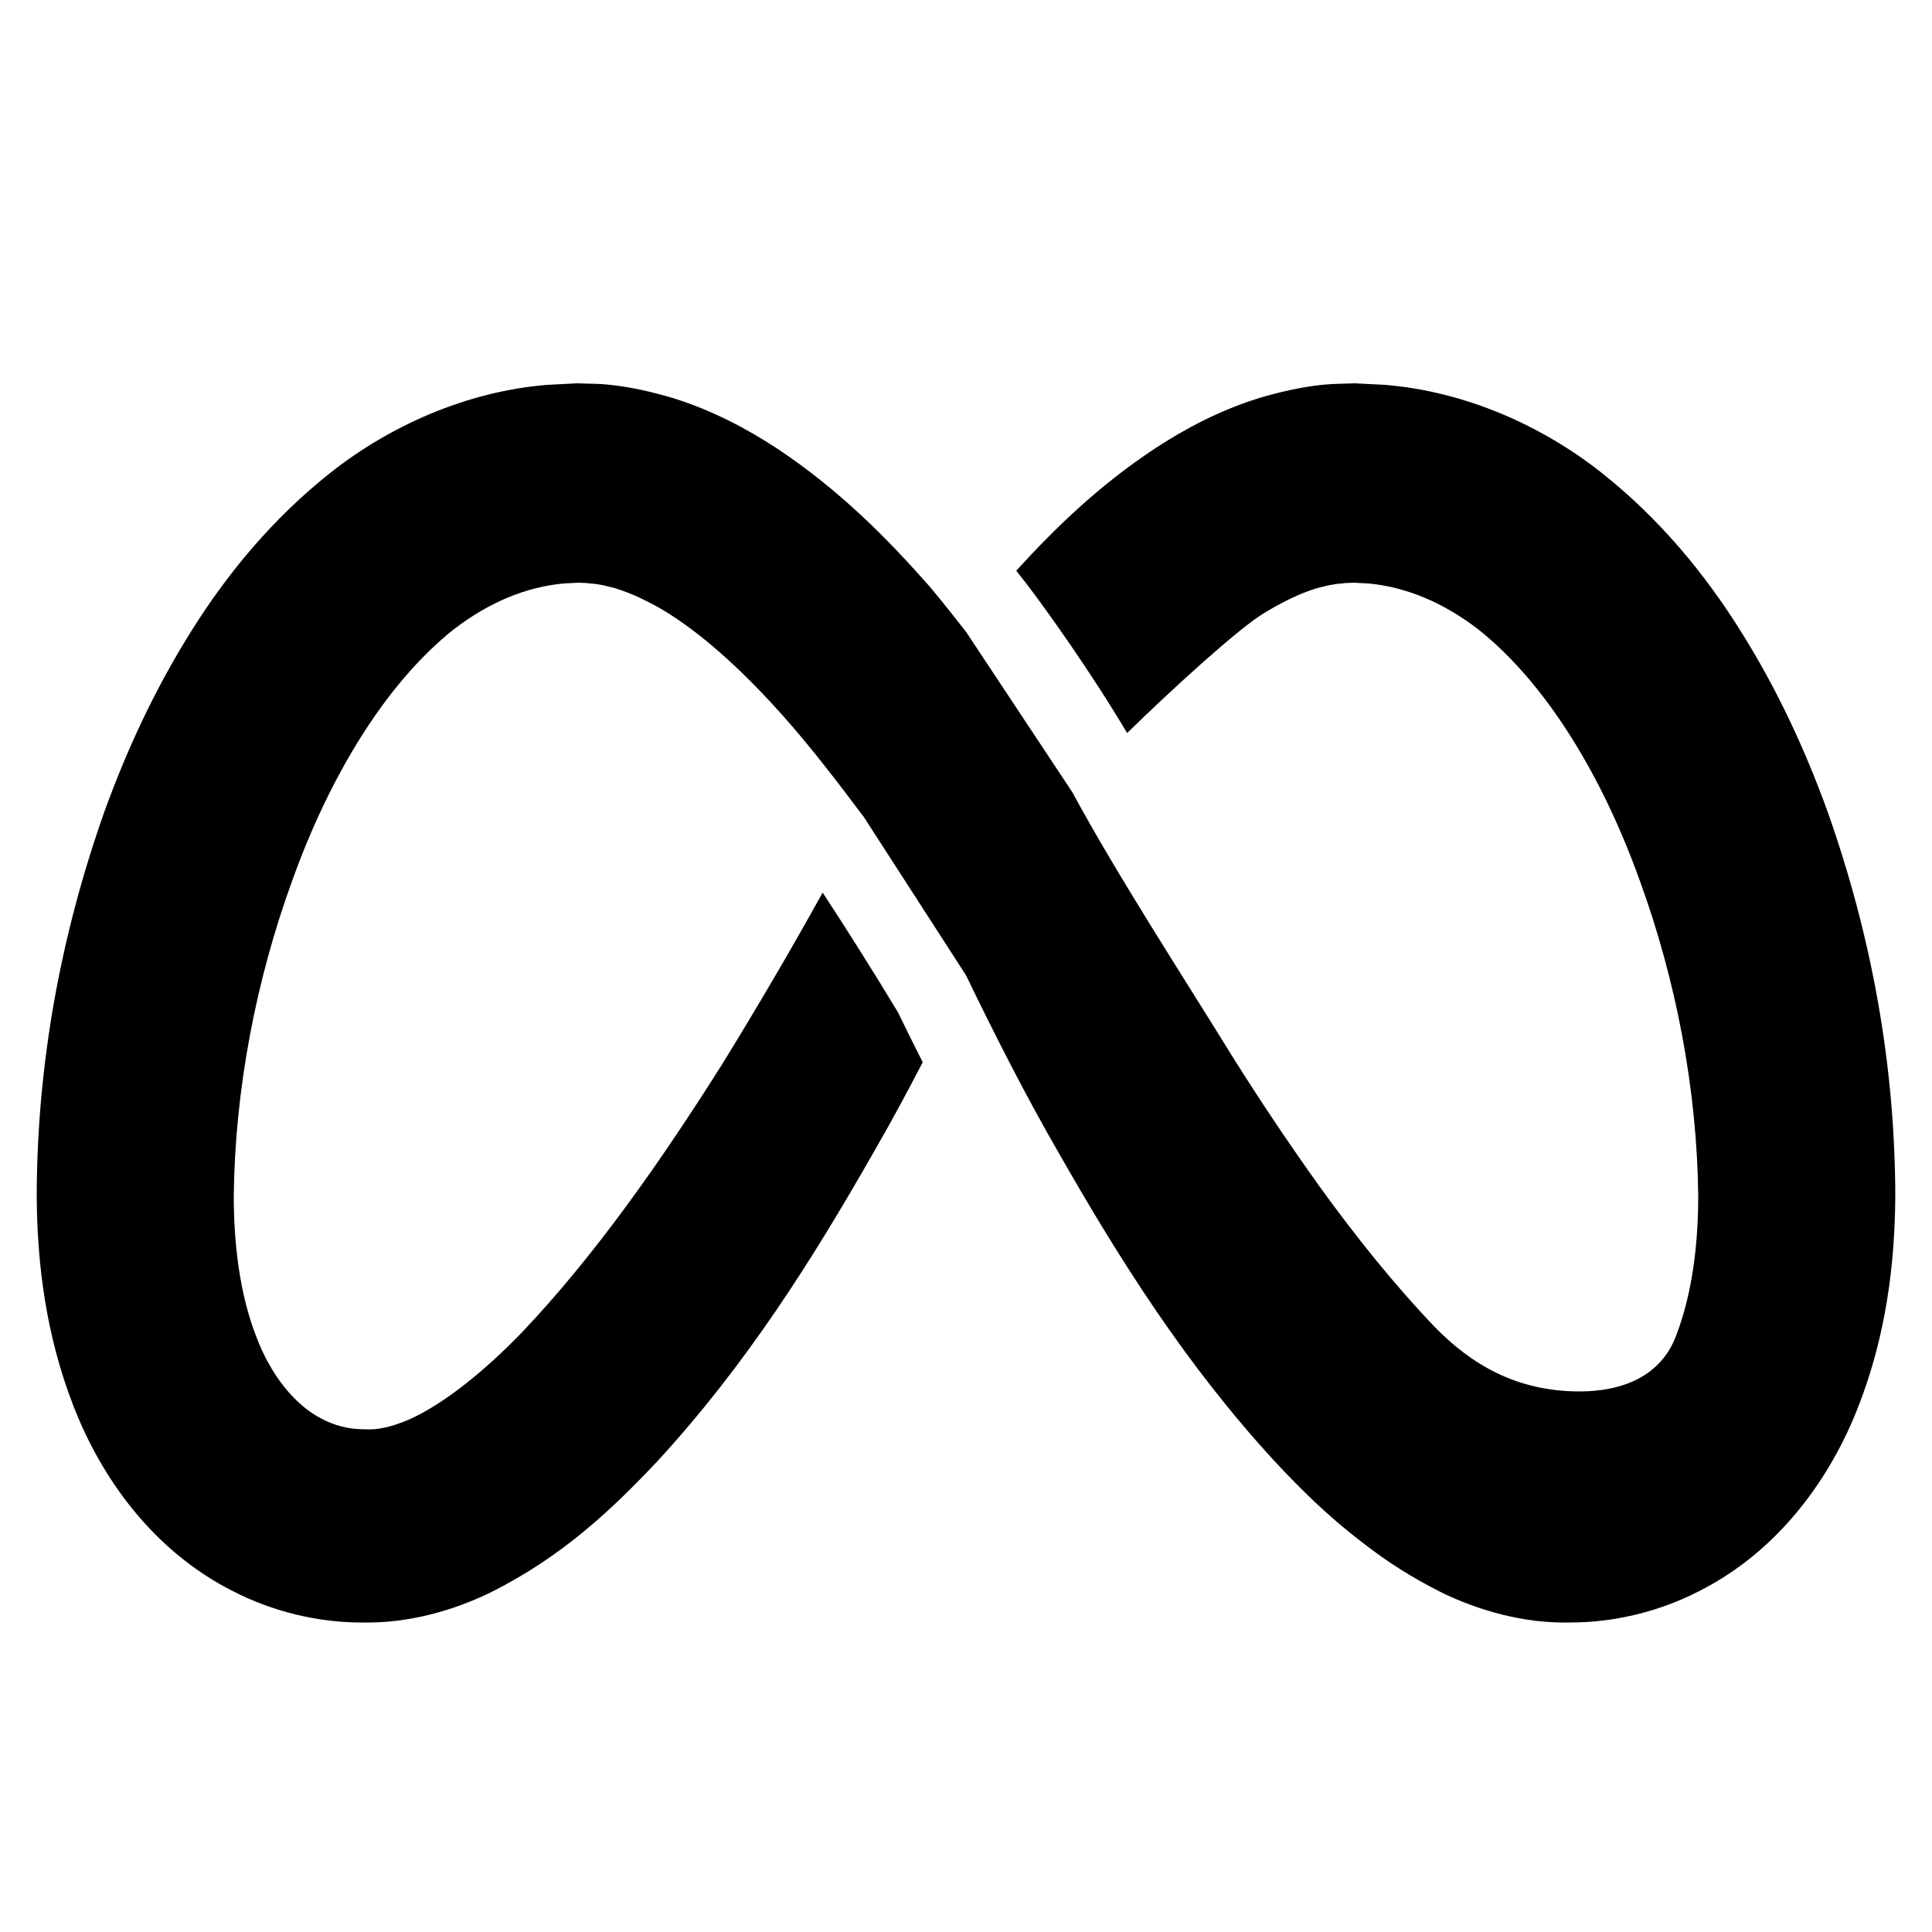
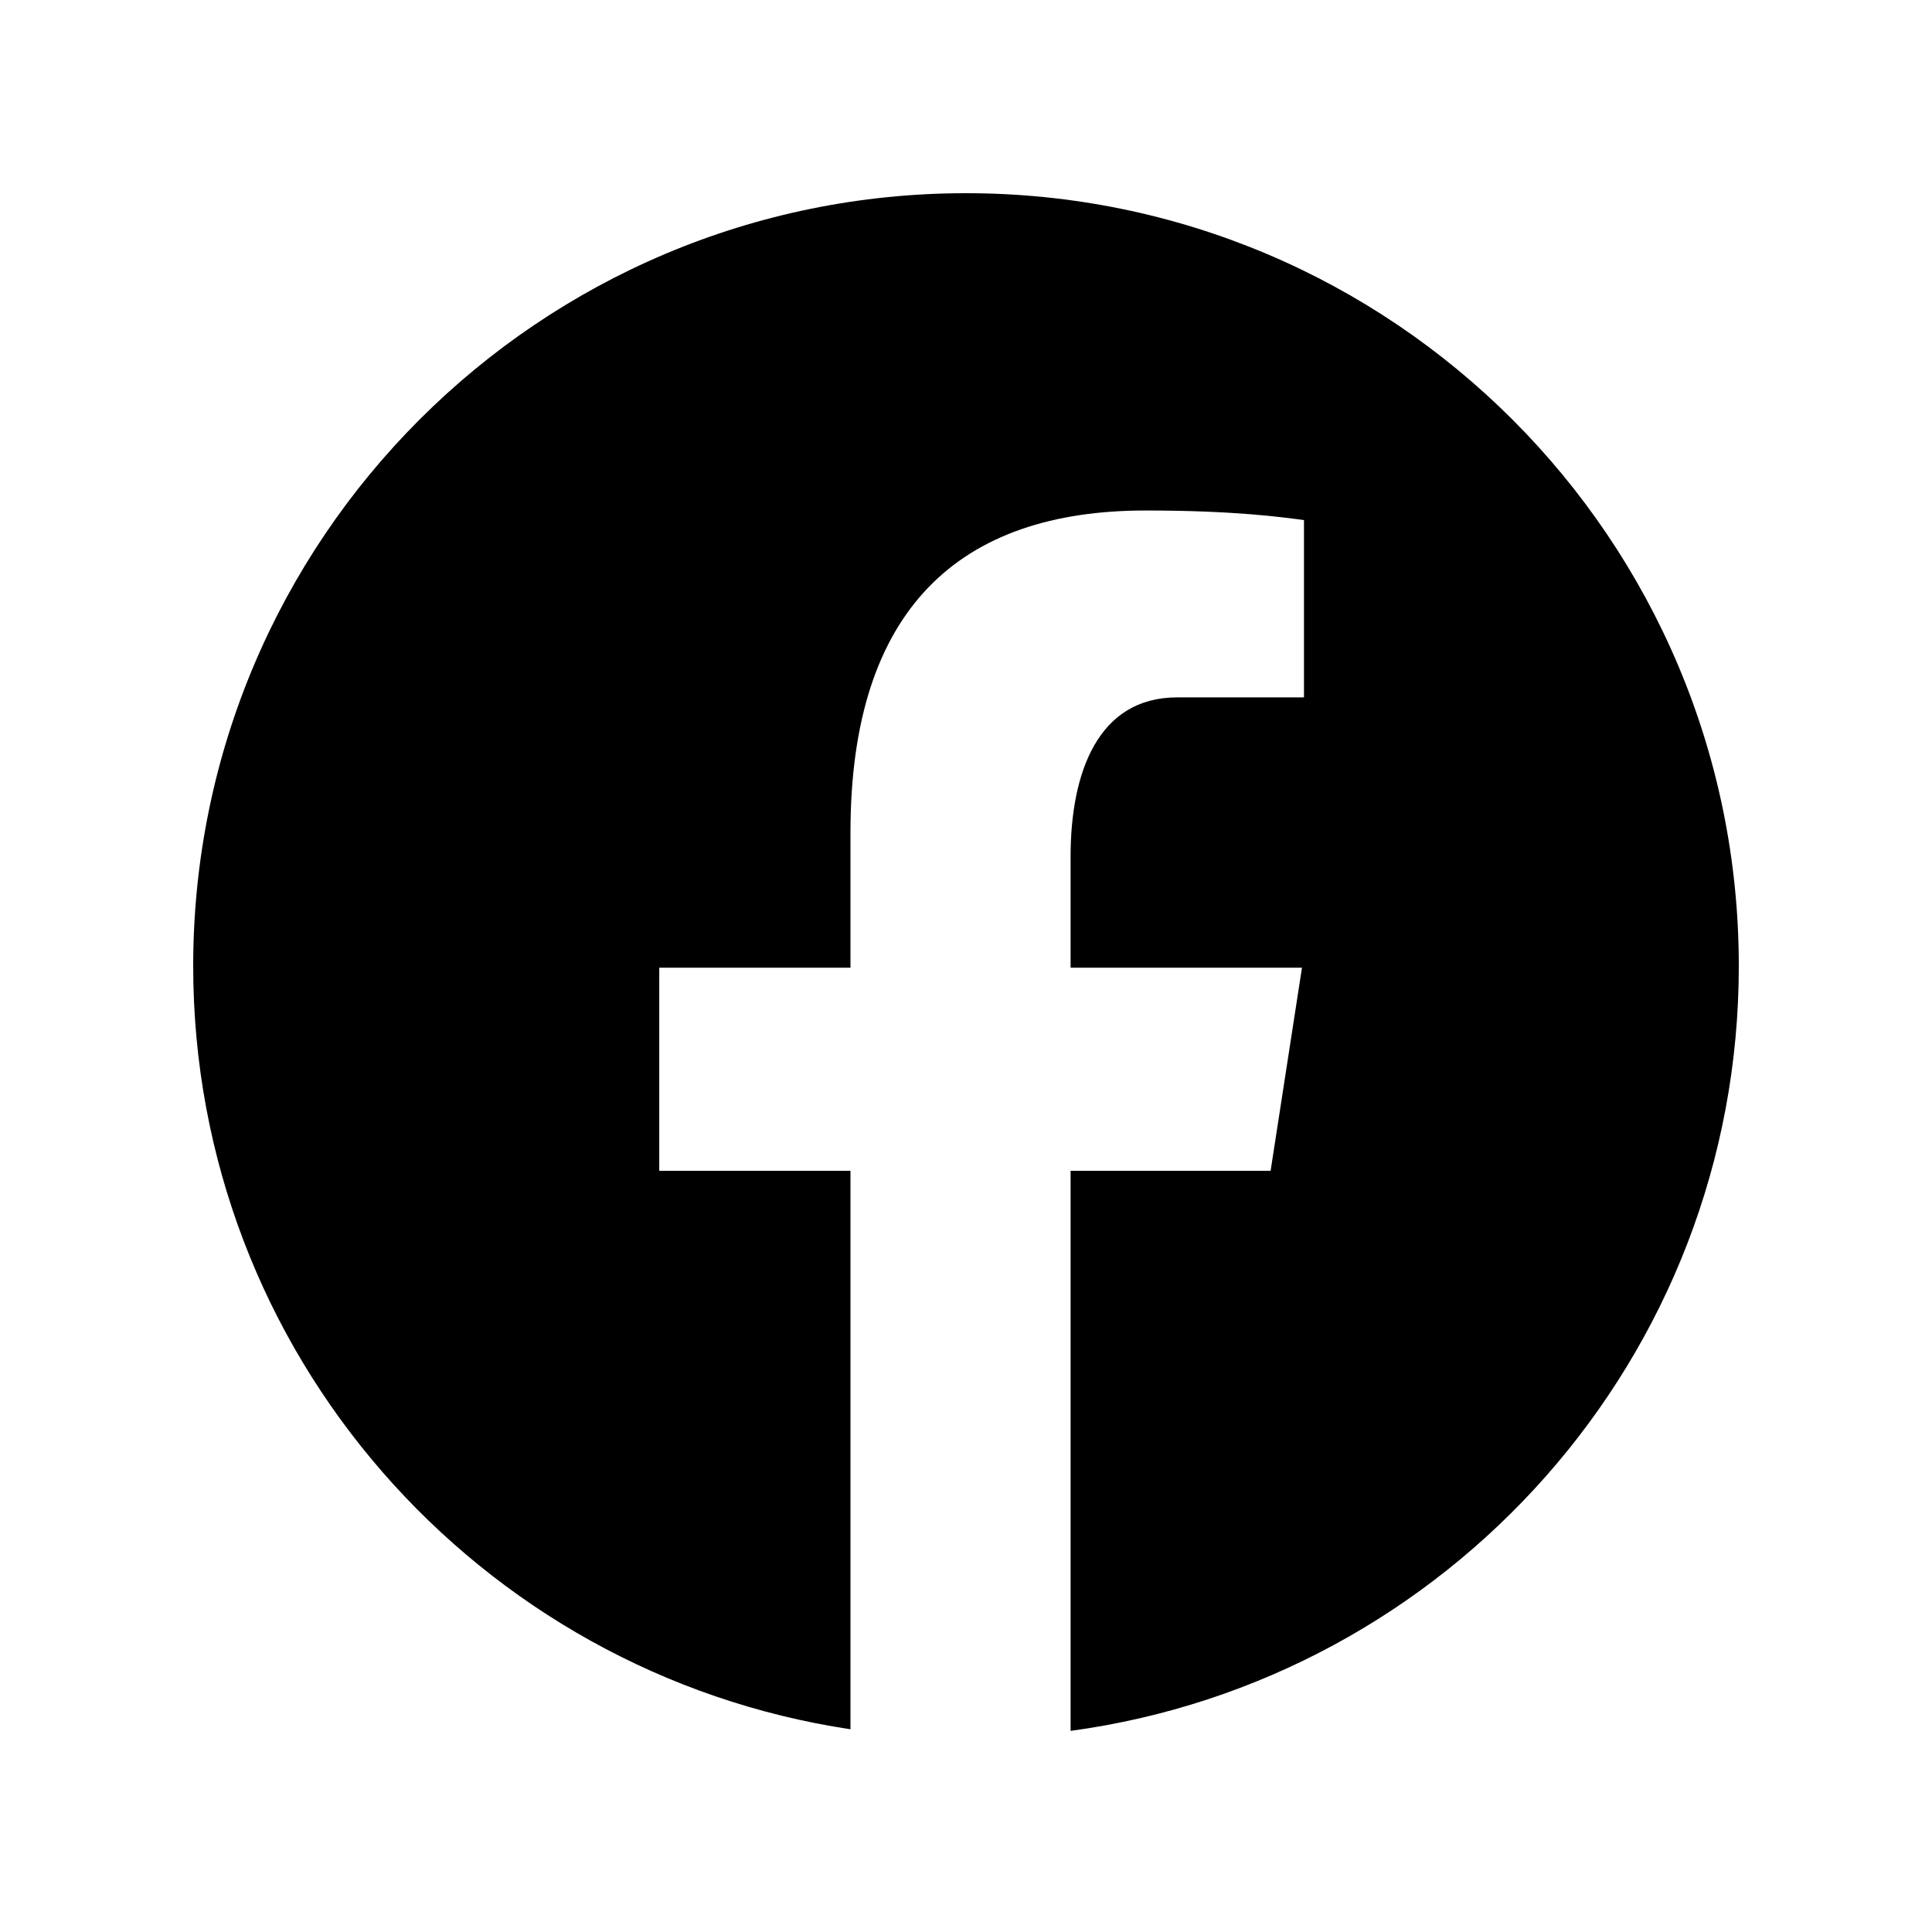
- <svg xmlns="http://www.w3.org/2000/svg" x="0px" y="0px" width="50" height="50" viewBox="0 0 50 50" style=" fill:#000000;">
-   <path d="M47.3,21.01c-0.58-1.6-1.3-3.16-2.24-4.66c-0.93-1.49-2.11-2.93-3.63-4.13c-1.51-1.19-3.49-2.09-5.59-2.26l-0.78-0.04 c-0.27,0.01-0.57,0.01-0.85,0.04c-0.57,0.06-1.11,0.19-1.62,0.34c-1.03,0.32-1.93,0.8-2.72,1.32c-1.42,0.94-2.55,2.03-3.57,3.15 c0.01,0.02,0.03,0.03,0.04,0.05l0.22,0.28c0.51,0.67,1.62,2.21,2.61,3.87c1.23-1.2,2.83-2.65,3.49-3.07 c0.5-0.31,0.99-0.55,1.43-0.68c0.23-0.06,0.44-0.11,0.64-0.12c0.1-0.02,0.19-0.01,0.3-0.02l0.38,0.02c0.98,0.09,1.94,0.49,2.85,1.19 c1.81,1.44,3.24,3.89,4.17,6.48c0.95,2.6,1.49,5.44,1.52,8.18c0,1.31-0.17,2.57-0.57,3.61c-0.39,1.05-1.38,1.45-2.5,1.45 c-1.63,0-2.81-0.7-3.76-1.68c-1.04-1.09-2.02-2.31-2.96-3.61c-0.78-1.09-1.54-2.22-2.26-3.37c-1.27-2.06-2.97-4.67-4.15-6.85 L25,16.35c-0.31-0.39-0.61-0.78-0.94-1.17c-1.11-1.26-2.34-2.5-3.93-3.56c-0.79-0.52-1.69-1-2.72-1.32 c-0.51-0.15-1.05-0.28-1.62-0.34c-0.18-0.02-0.36-0.03-0.54-0.03c-0.11,0-0.21-0.01-0.31-0.01l-0.78,0.04 c-2.1,0.17-4.08,1.07-5.59,2.26c-1.52,1.2-2.7,2.64-3.63,4.13C4,17.85,3.28,19.41,2.7,21.01c-1.13,3.2-1.74,6.51-1.75,9.93 c0.01,1.78,0.24,3.63,0.96,5.47c0.7,1.8,2.02,3.71,4.12,4.77c1.03,0.53,2.2,0.81,3.32,0.81c1.23,0.03,2.4-0.32,3.33-0.77 c1.87-0.93,3.16-2.16,4.33-3.4c2.31-2.51,4.02-5.23,5.6-8c0.44-0.76,0.86-1.54,1.27-2.33c-0.21-0.41-0.42-0.84-0.64-1.29 c-0.62-1.03-1.39-2.25-1.95-3.1c-0.83,1.5-1.69,2.96-2.58,4.41c-1.59,2.52-3.3,4.97-5.21,6.98c-0.95,0.98-2,1.84-2.92,2.25 c-0.47,0.2-0.83,0.27-1.14,0.25c-0.43,0-0.79-0.1-1.13-0.28c-0.67-0.35-1.3-1.1-1.69-2.15c-0.4-1.04-0.57-2.3-0.57-3.61 c0.03-2.74,0.57-5.58,1.52-8.18c0.93-2.59,2.36-5.04,4.17-6.48c0.91-0.7,1.87-1.1,2.85-1.19l0.38-0.02c0.11,0.01,0.2,0,0.3,0.02 c0.2,0.01,0.41,0.06,0.64,0.12c0.26,0.08,0.54,0.19,0.83,0.34c0.2,0.1,0.4,0.21,0.6,0.34c1,0.64,1.99,1.58,2.92,2.62 c0.72,0.81,1.41,1.71,2.1,2.63L25,25.24c0.75,1.55,1.53,3.09,2.39,4.58c1.58,2.77,3.29,5.49,5.6,8c0.68,0.73,1.41,1.45,2.27,2.1 c0.61,0.48,1.28,0.91,2.06,1.3c0.93,0.45,2.1,0.8,3.33,0.77c1.12,0,2.29-0.28,3.32-0.81c2.1-1.06,3.42-2.97,4.12-4.77 c0.72-1.84,0.95-3.69,0.96-5.47C49.04,27.52,48.43,24.21,47.3,21.01z" />
+ <svg xmlns="http://www.w3.org/2000/svg" x="0px" y="0px" width="30" height="30" viewBox="0 0 30 30" style=" fill:#000000;">
+   <path d="M15,3C8.373,3,3,8.373,3,15c0,6.016,4.432,10.984,10.206,11.852V18.18h-2.969v-3.154h2.969v-2.099c0-3.475,1.693-5,4.581-5 c1.383,0,2.115,0.103,2.461,0.149v2.753h-1.97c-1.226,0-1.654,1.163-1.654,2.473v1.724h3.593L19.73,18.18h-3.106v8.697 C22.481,26.083,27,21.075,27,15C27,8.373,21.627,3,15,3z" />
</svg>
